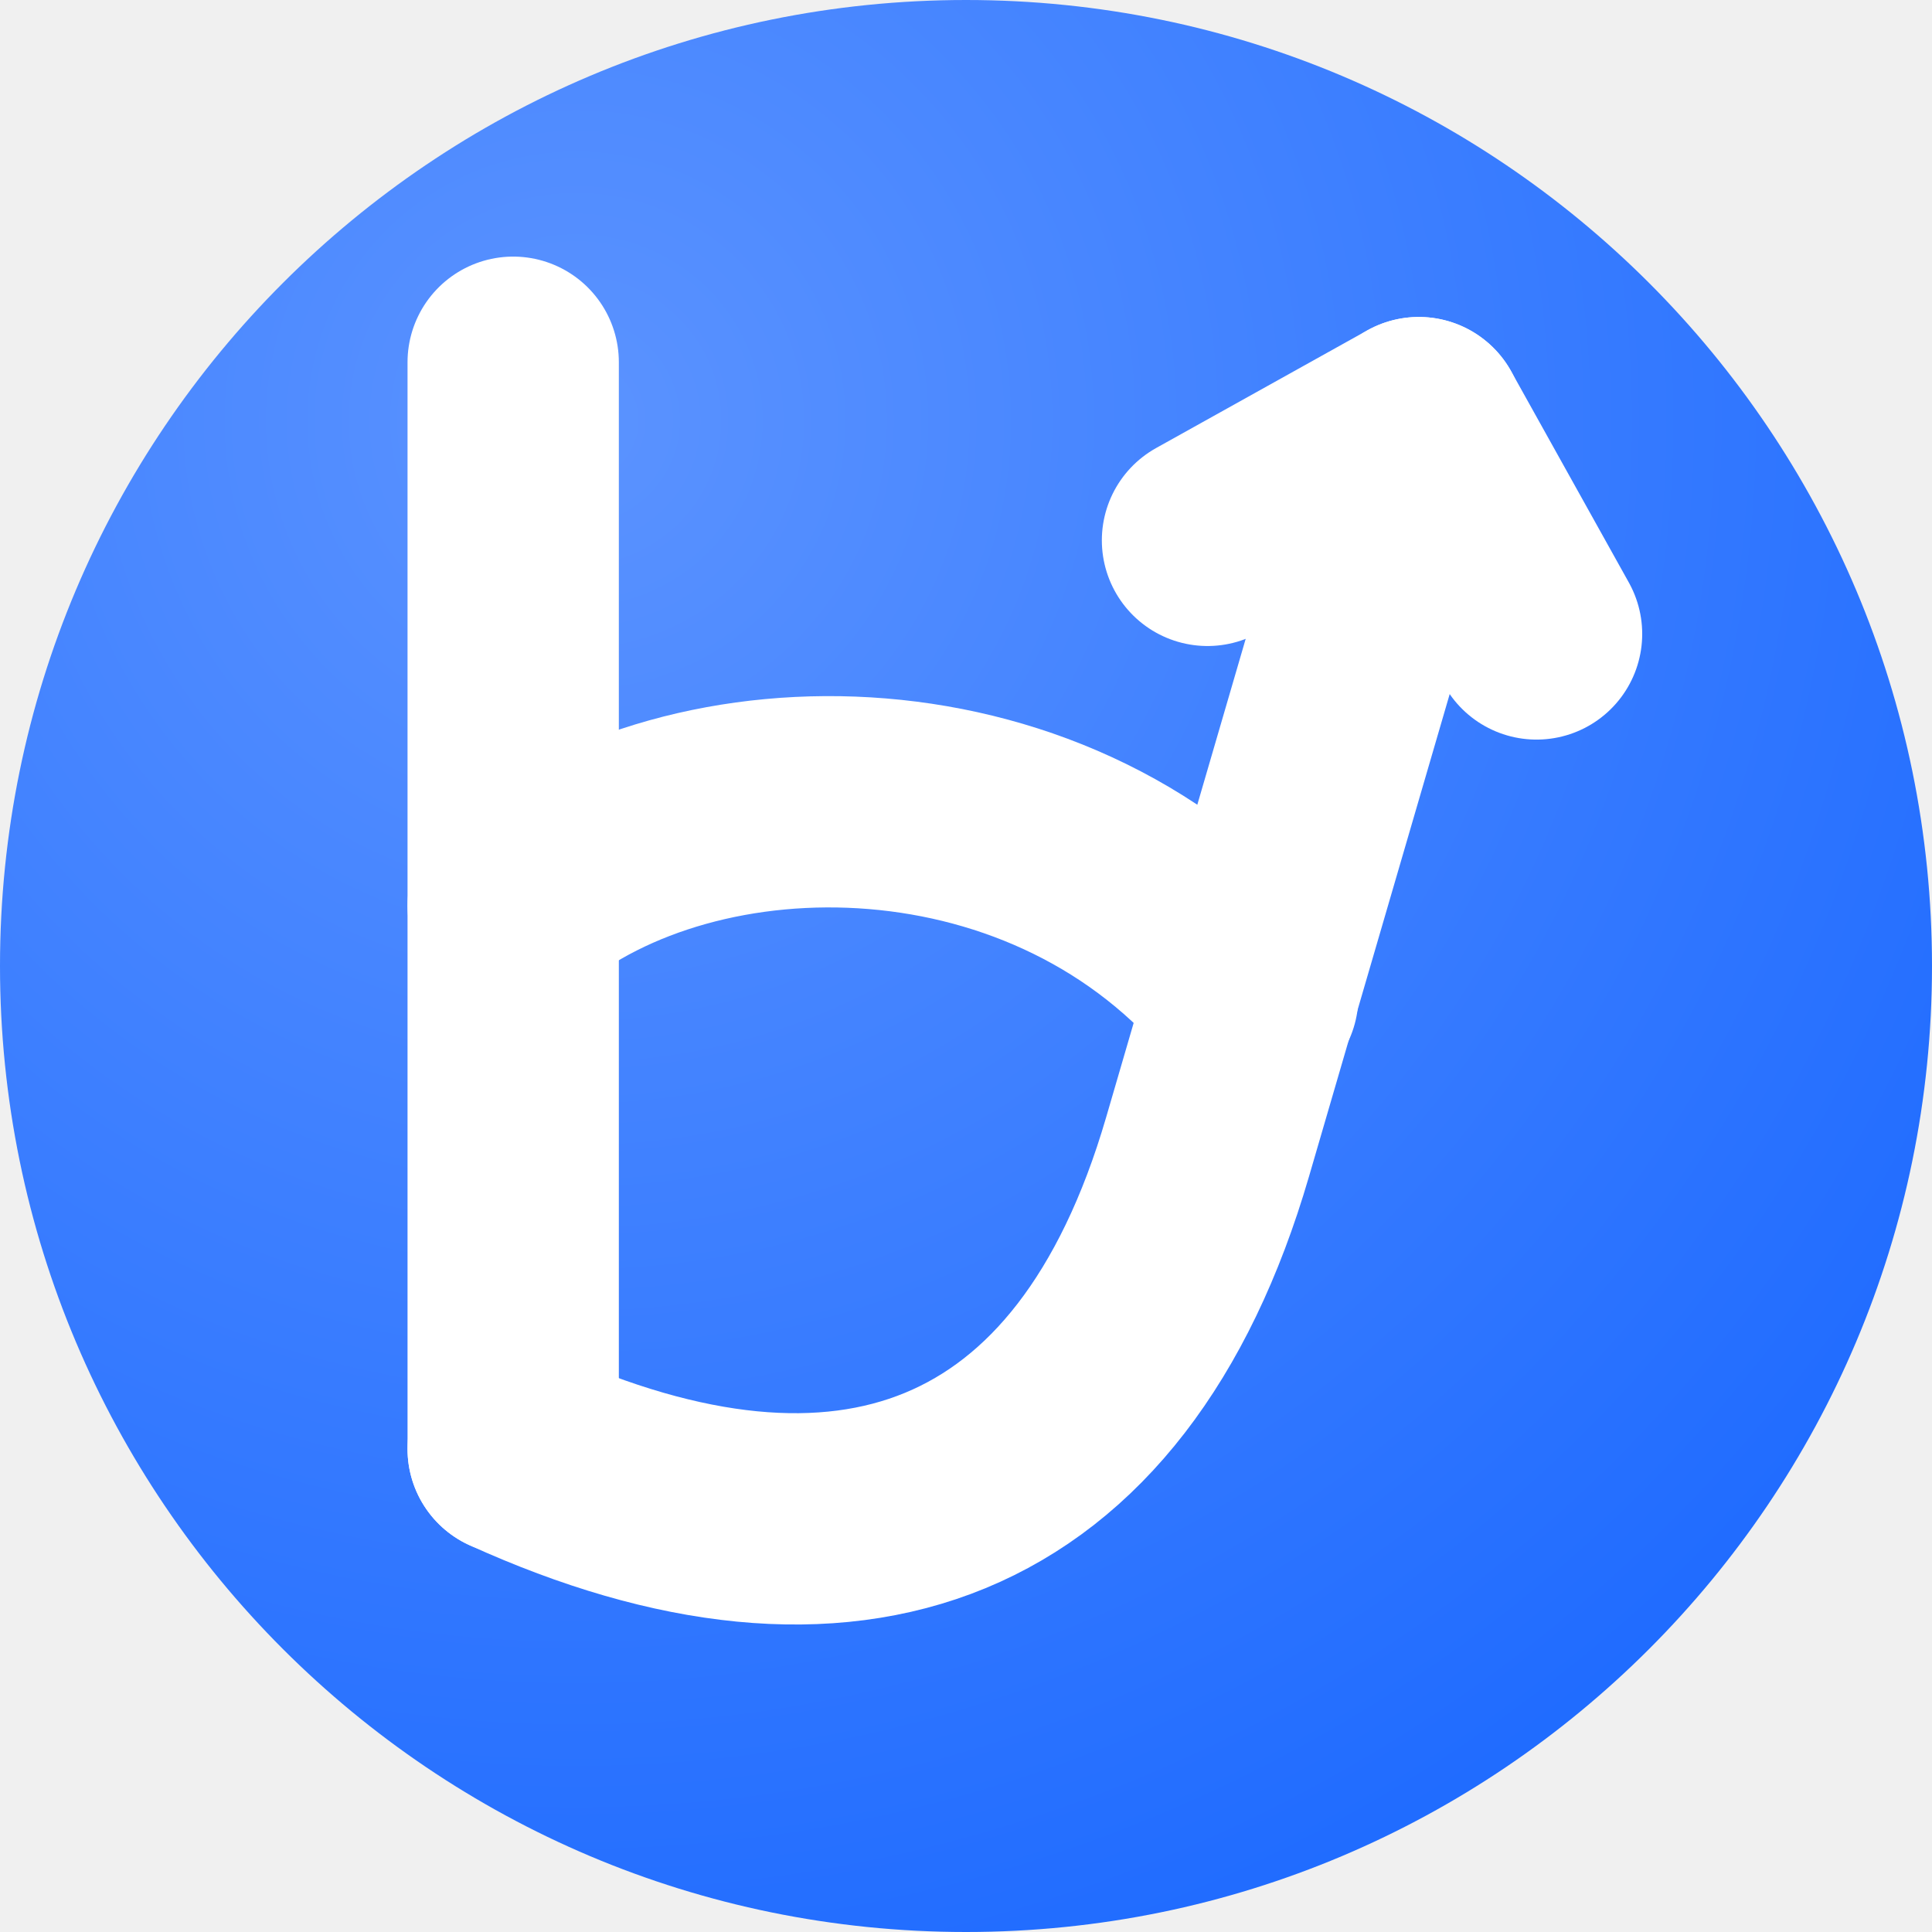
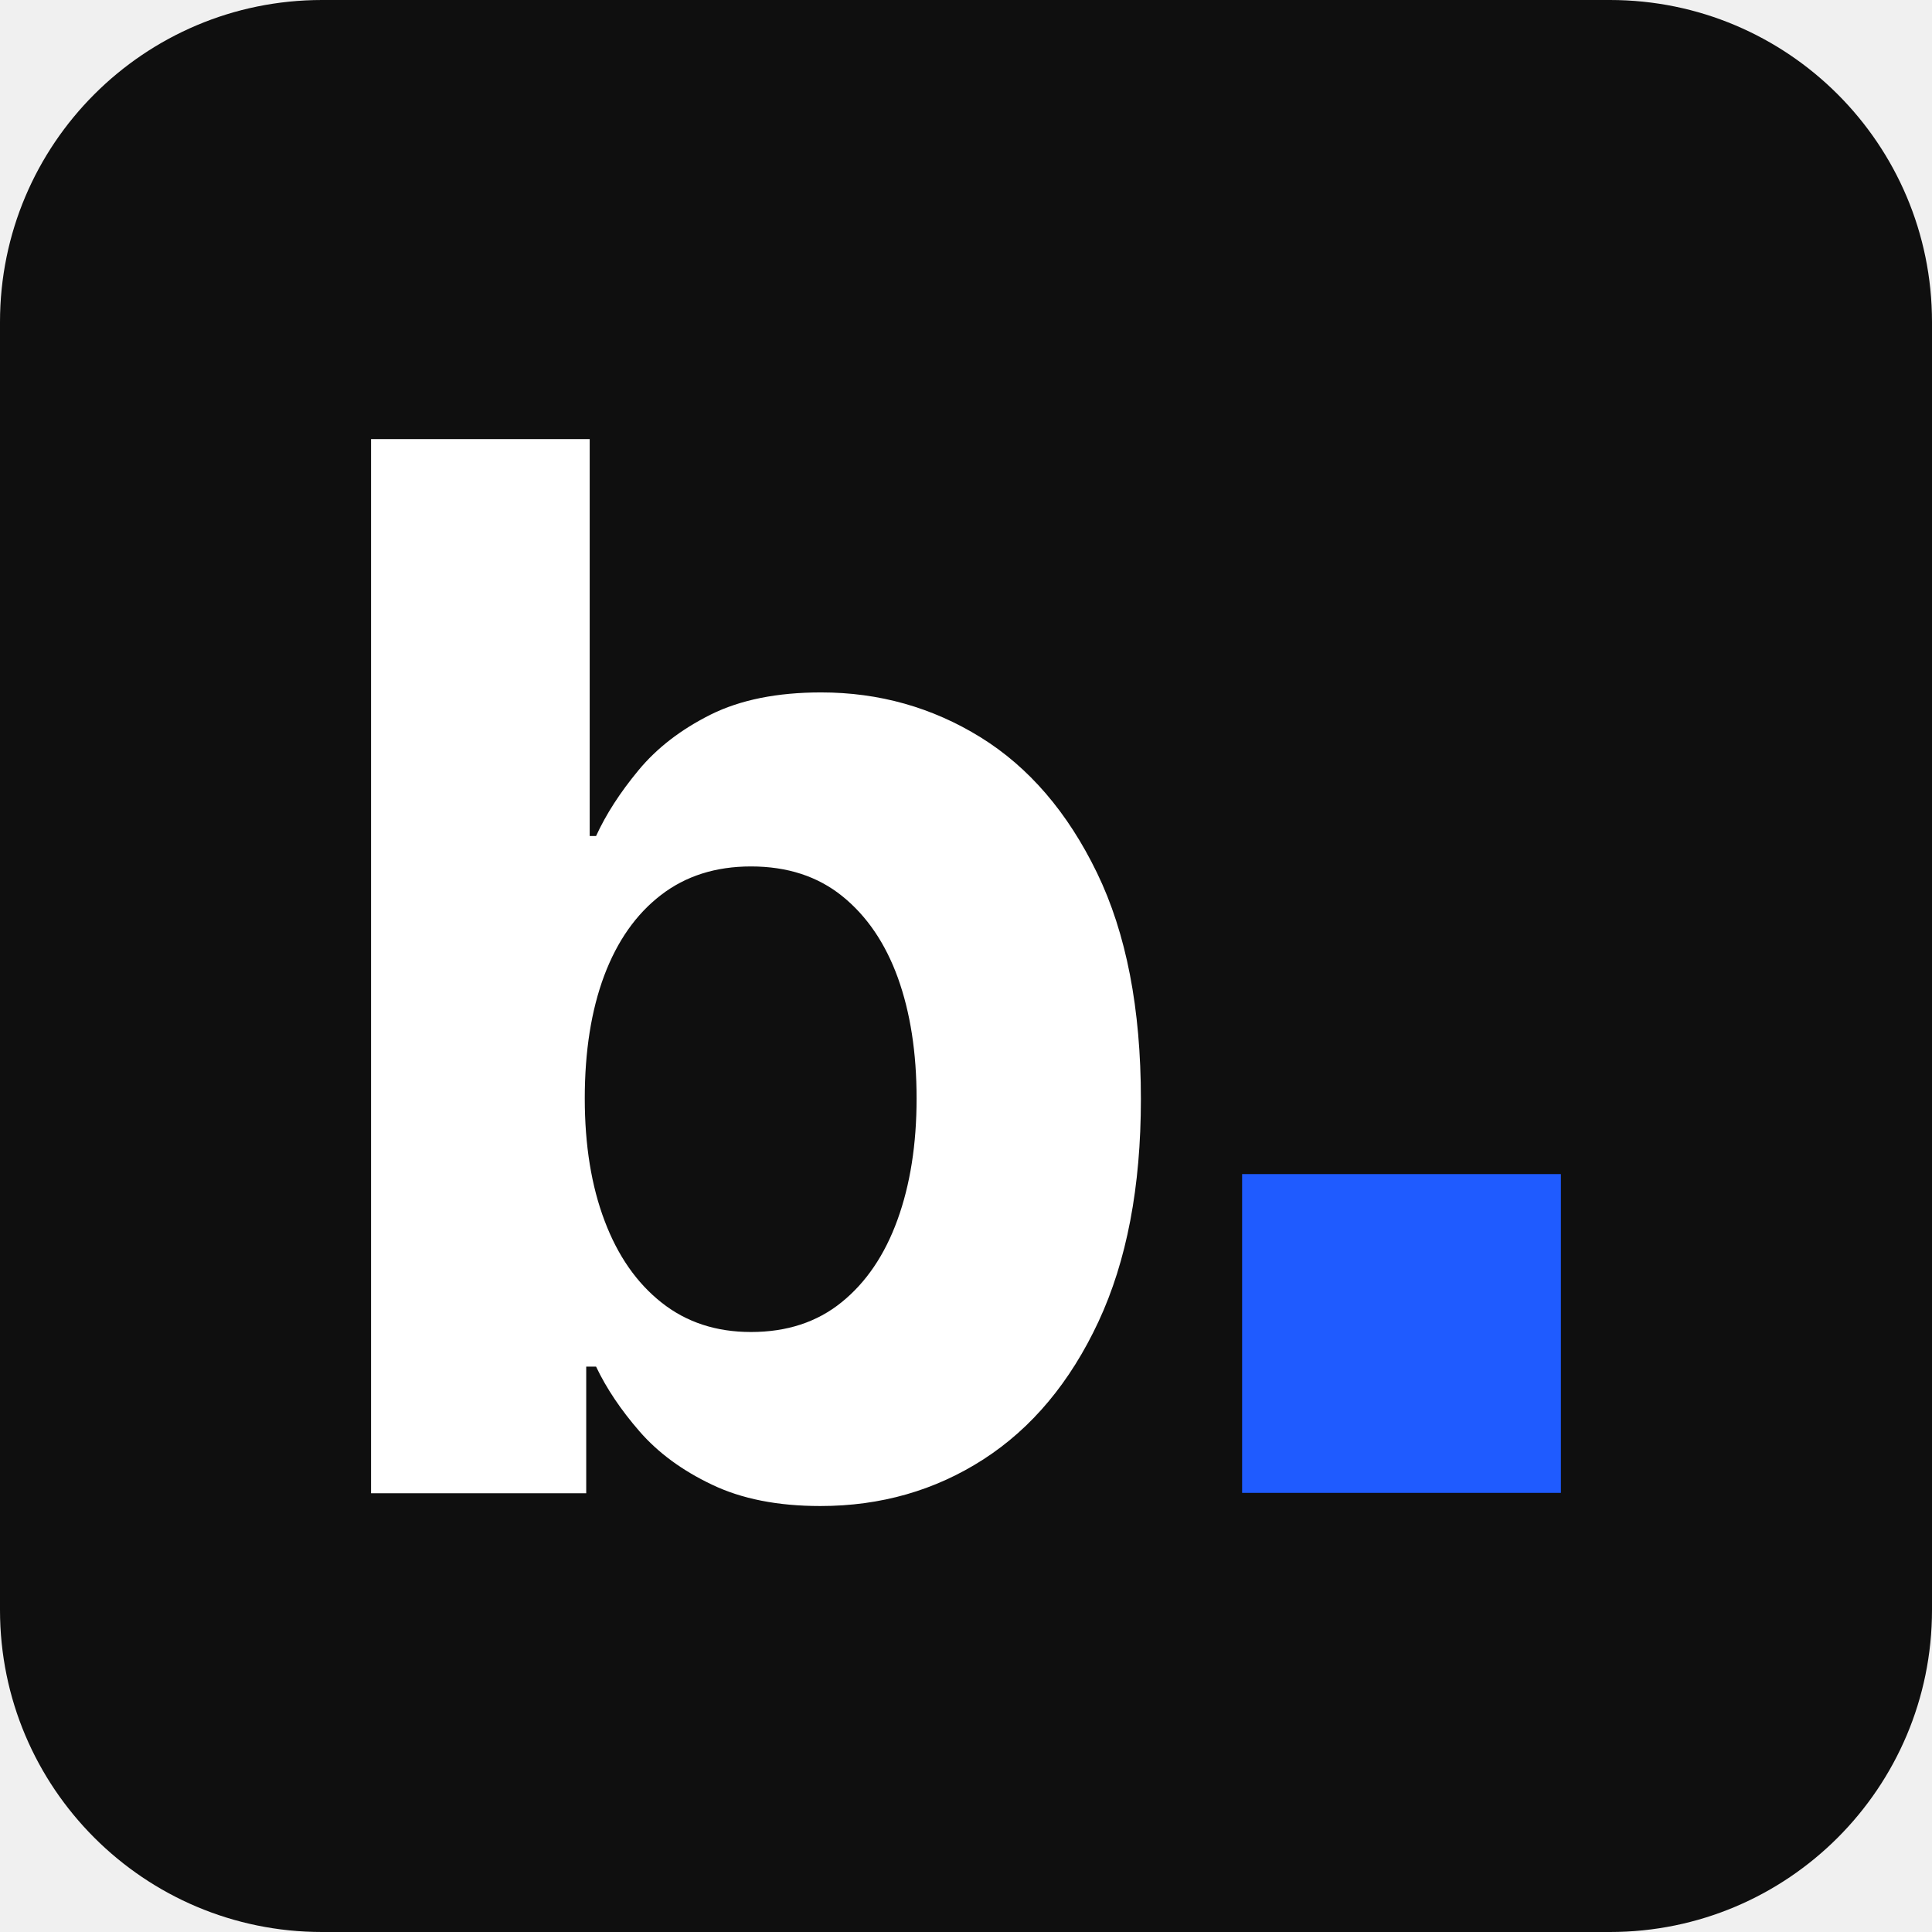
- <svg xmlns="http://www.w3.org/2000/svg" width="64" height="64" viewBox="0 0 64 64">
-   <defs>
-     <radialGradient id="binivol-mark-gradient" cx="30%" cy="22%" r="85%">
-       <stop offset="0" stop-color="#5b93ff" />
-       <stop offset="1" stop-color="#1f6bff" />
-     </radialGradient>
-   </defs>
-   <circle cx="32" cy="32" r="32" fill="url(#binivol-mark-gradient)" />
-   <path d="M17 12V48" fill="none" stroke="#ffffff" stroke-width="7" stroke-linecap="round" stroke-linejoin="round" />
-   <path d="M17 48C28 53 36.5 50 40 38L47 14" fill="none" stroke="#ffffff" stroke-width="7" stroke-linecap="round" stroke-linejoin="round" />
-   <path d="M17 30C23 25 35 25 41.5 33" fill="none" stroke="#ffffff" stroke-width="7" stroke-linecap="round" stroke-linejoin="round" />
-   <path d="M40 17.9L47 14L50.9 21" fill="none" stroke="#ffffff" stroke-width="7" stroke-linecap="round" stroke-linejoin="round" />
+ <svg xmlns="http://www.w3.org/2000/svg" width="64" height="64" viewBox="0 0 48 48">
+   <rect width="48" height="48" rx="8" fill="#0F0F0F" />
+   <path d="M35.45 0.88Q31.05 0.88 27.98 -0.59Q24.9 -2.05 22.97 -4.27Q21.04 -6.49 19.97 -8.74L19.29 -8.74L19.29 0L4.44 0L4.44 -72.75L19.53 -72.75L19.53 -45.36L19.97 -45.36Q21 -47.61 22.9 -49.9Q24.8 -52.2 27.88 -53.74Q30.96 -55.27 35.5 -55.27Q41.5 -55.27 46.51 -52.17Q51.51 -49.07 54.54 -42.82Q57.57 -36.57 57.57 -27.2Q57.57 -18.12 54.64 -11.84Q51.71 -5.57 46.7 -2.34Q41.7 0.88 35.45 0.88ZM30.66 -11.13Q34.38 -11.13 36.91 -13.18Q39.45 -15.23 40.77 -18.87Q42.09 -22.51 42.09 -27.25Q42.09 -31.98 40.8 -35.57Q39.5 -39.16 36.96 -41.21Q34.42 -43.26 30.66 -43.26Q27 -43.26 24.44 -41.28Q21.88 -39.31 20.53 -35.72Q19.19 -32.13 19.19 -27.25Q19.19 -22.41 20.56 -18.8Q21.92 -15.19 24.49 -13.16Q27.05 -11.13 30.66 -11.13Z" fill="#FFFFFF" transform="translate(7.62 37.1) scale(0.36)" />
+   <rect x="30.86" y="29.17" width="7.92" height="7.92" fill="#1F5BFF" />
</svg>
